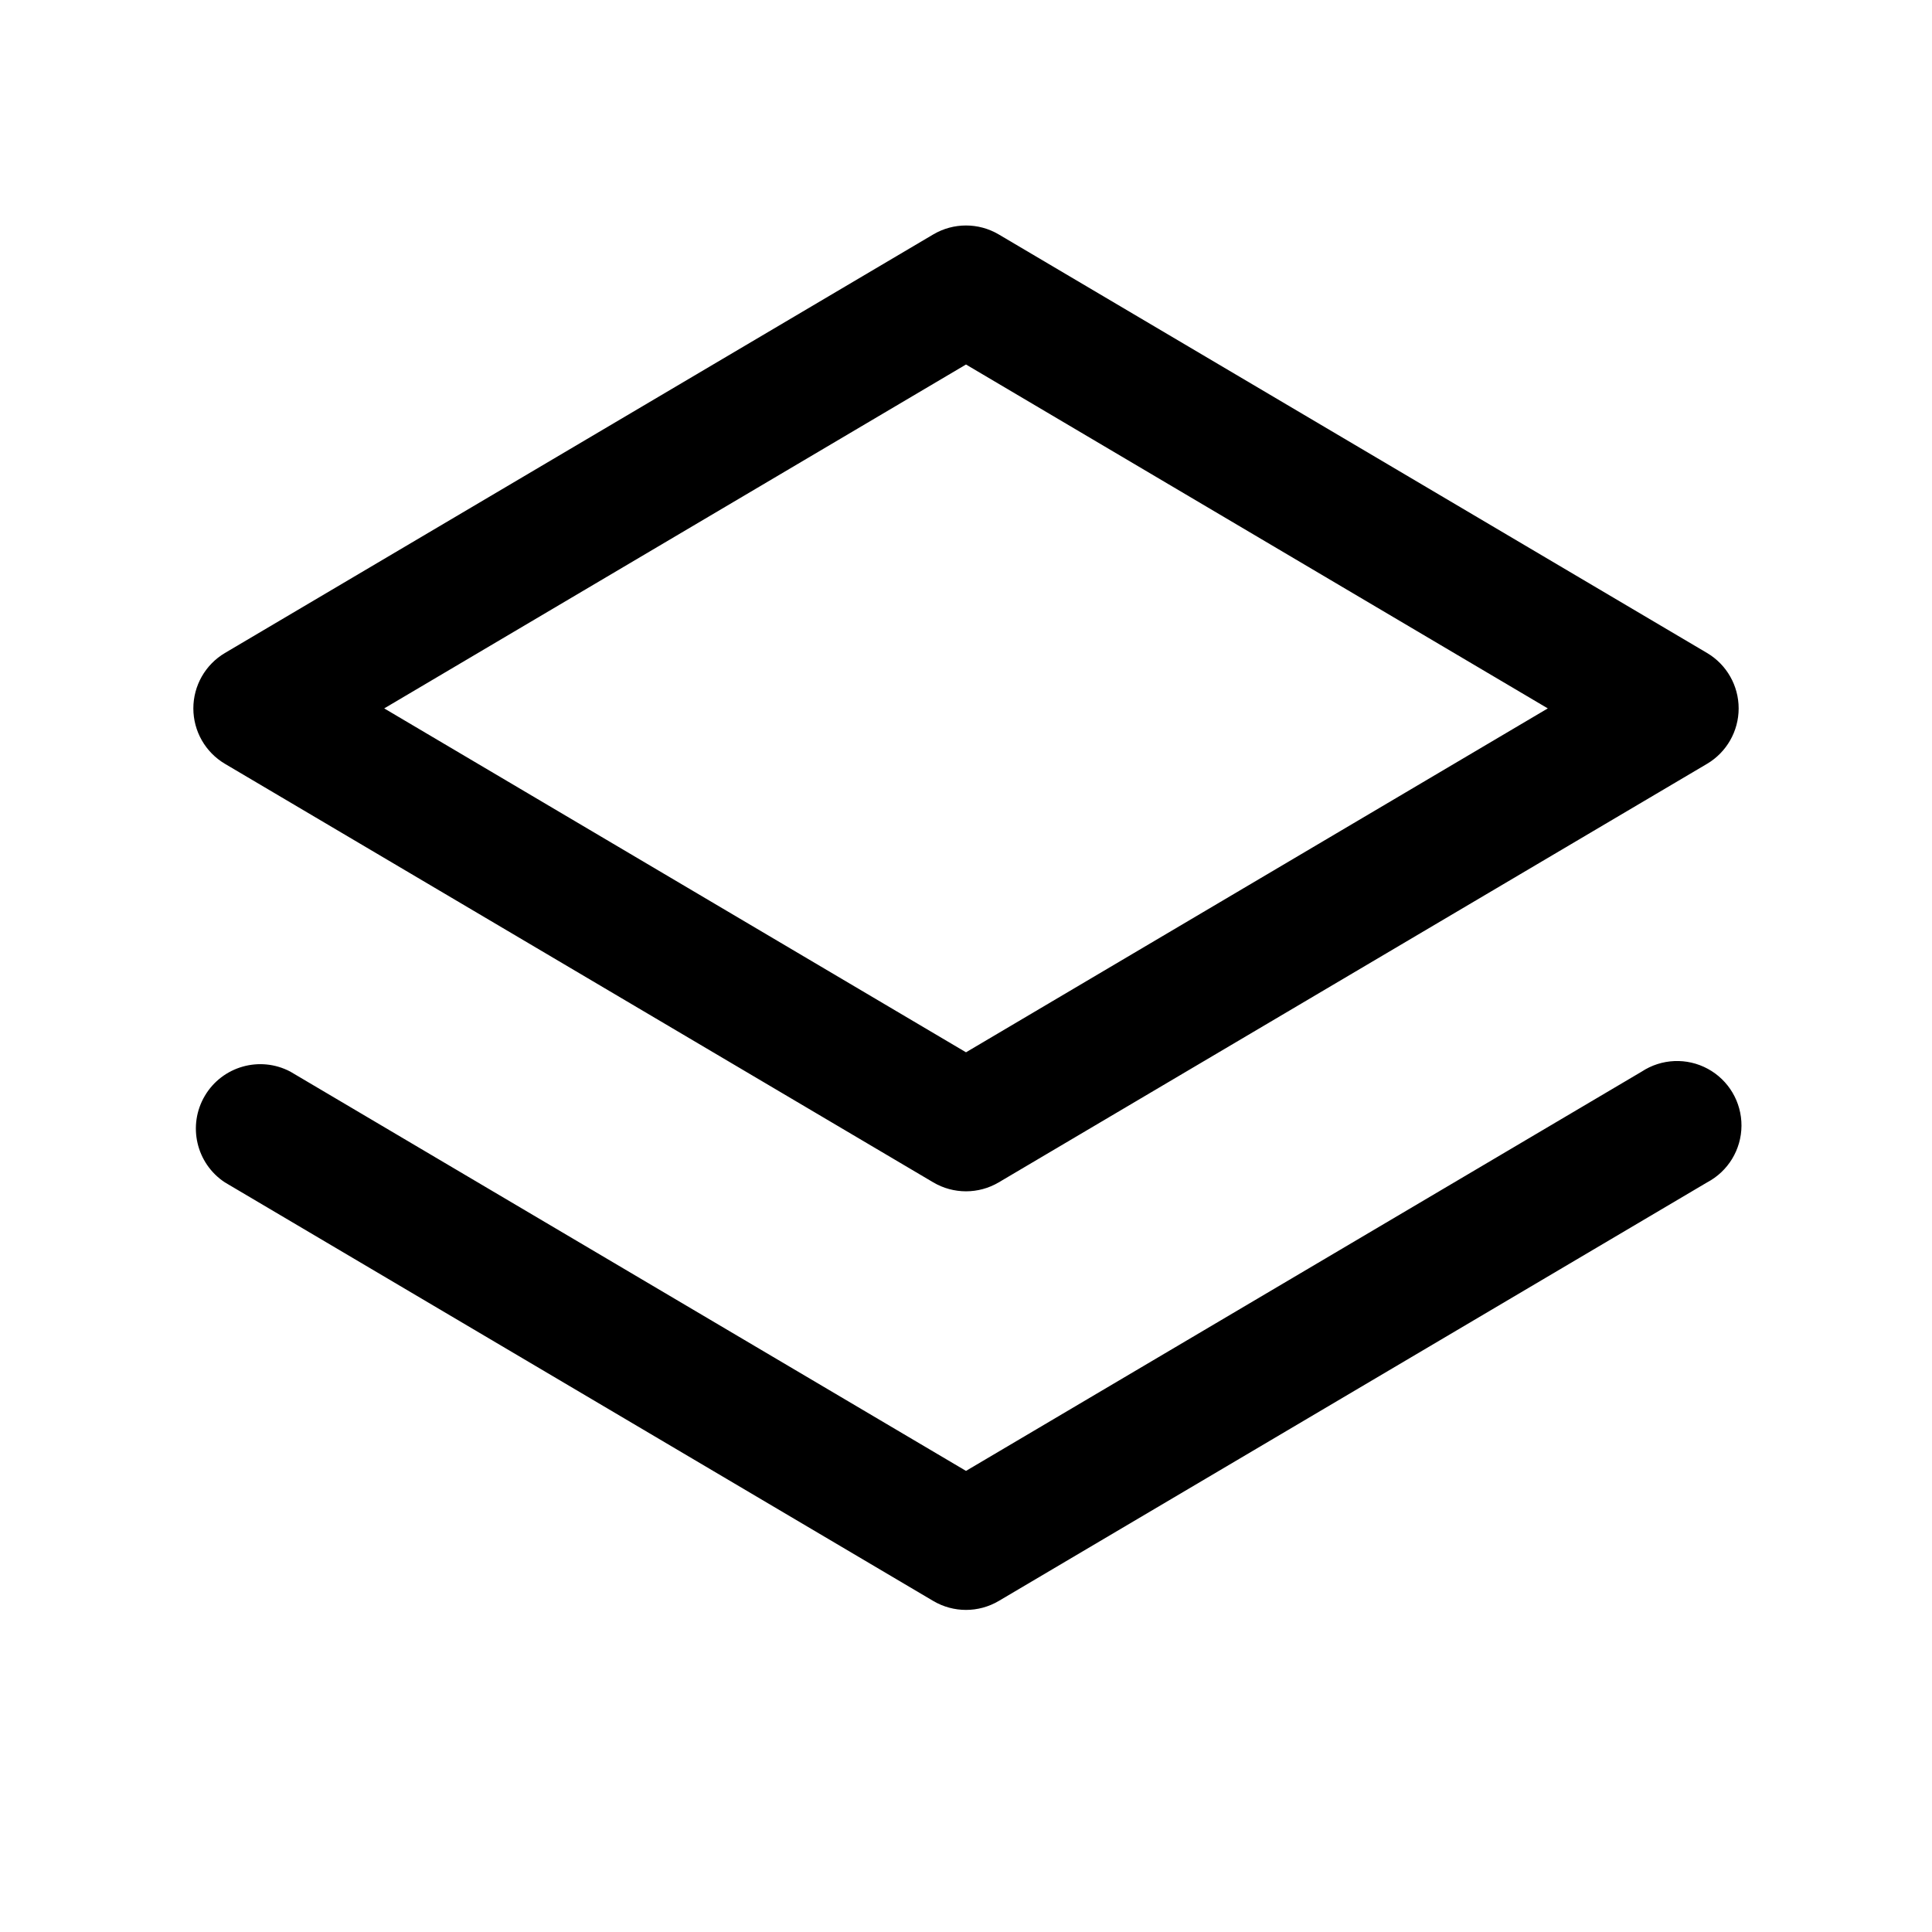
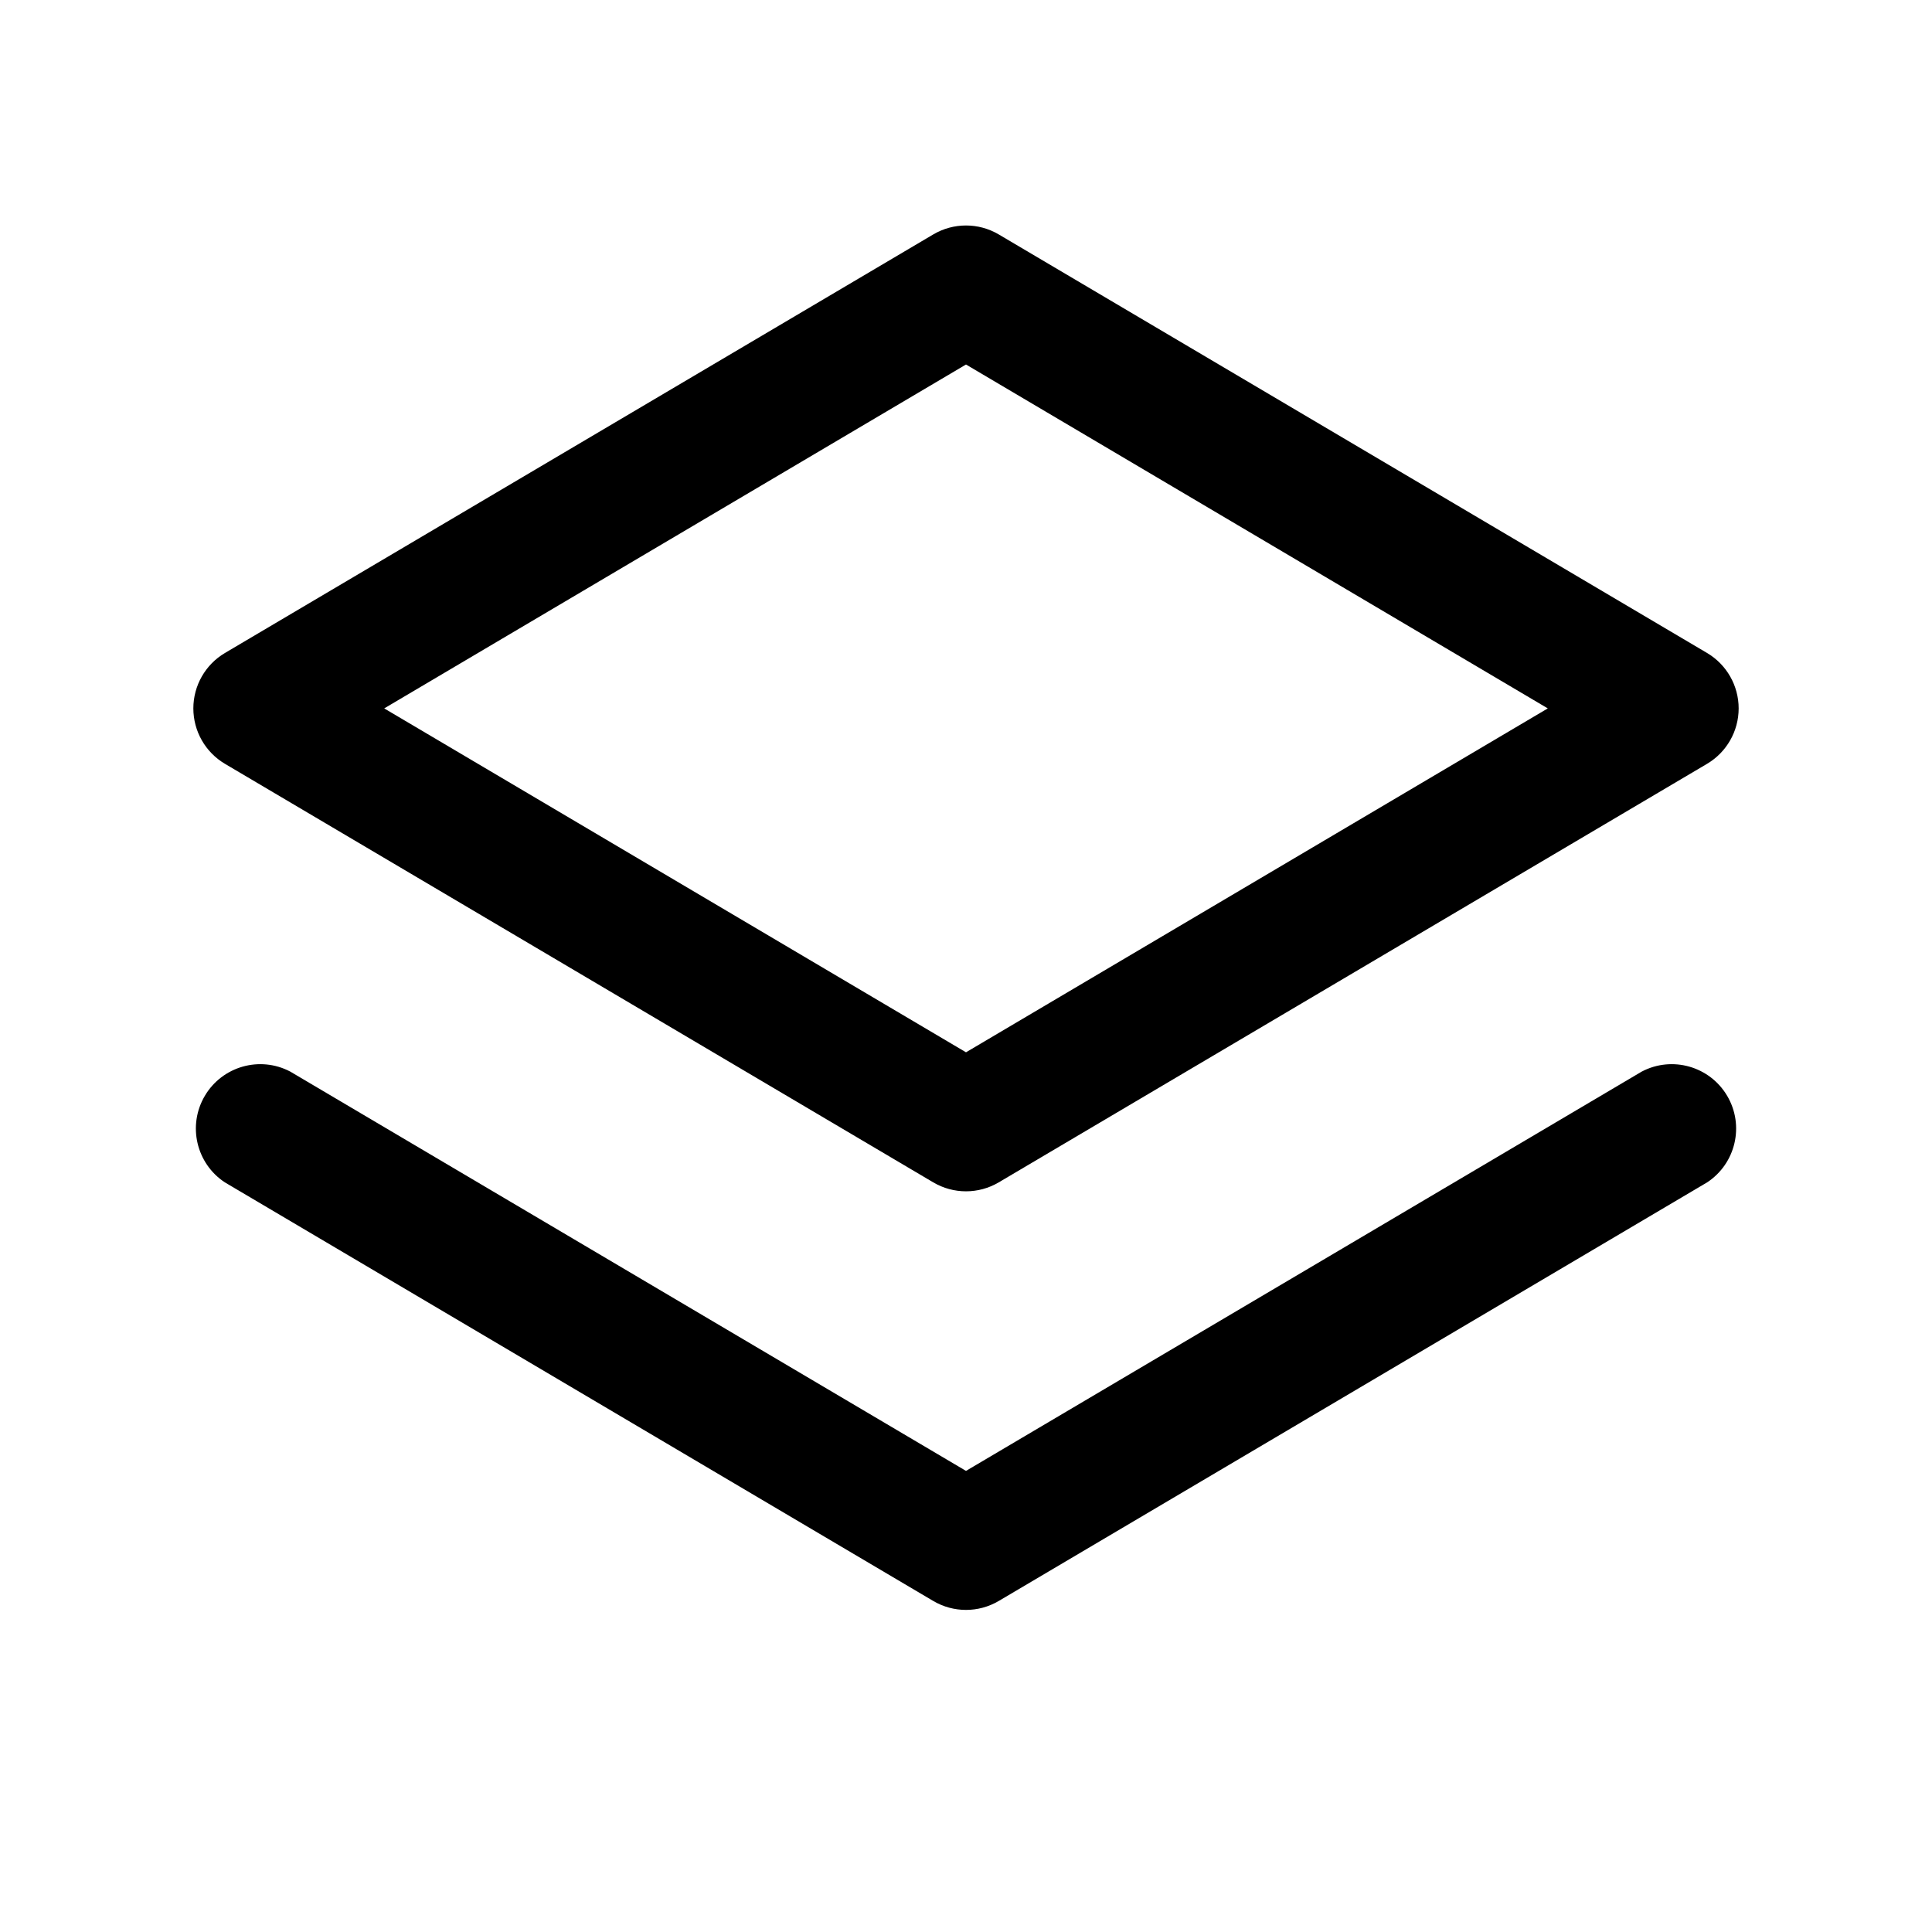
<svg xmlns="http://www.w3.org/2000/svg" width="15" height="15" fill="none">
-   <path fill-rule="evenodd" clip-rule="evenodd" d="M7.754 1.82a.5.5 0 00-.508 0l-5.5 3.25a.5.5 0 000 .86l5.5 3.25a.5.5 0 00.508 0l5.5-3.25a.5.5 0 000-.86l-5.5-3.25zM7.5 8.17L2.983 5.5 7.5 2.83l4.517 2.67L7.5 8.17zm-5.246.15a.5.5 0 00-.508.86l5.5 3.25a.5.5 0 00.508 0l5.5-3.25a.5.5 0 10-.508-.86L7.5 11.42l-5.246-3.1z" fill="currentColor" />
+   <path fill-rule="evenodd" clip-rule="evenodd" d="M7.754 1.82a.5.5 0 00-.508 0l-5.5 3.25a.5.5 0 000 .86l5.5 3.25a.5.5 0 00.508 0l5.5-3.25a.5.5 0 000-.86l-5.5-3.25zM7.5 8.17L2.983 5.5 7.5 2.83l4.517 2.67L7.5 8.17zm-5.246.15a.5.5 0 00-.508.86l5.5 3.25a.5.5 0 00.508 0l5.5-3.25a.5.5 0 00-.508-.86L7.5 11.42l-5.246-3.1z" fill="currentColor" />
</svg>
